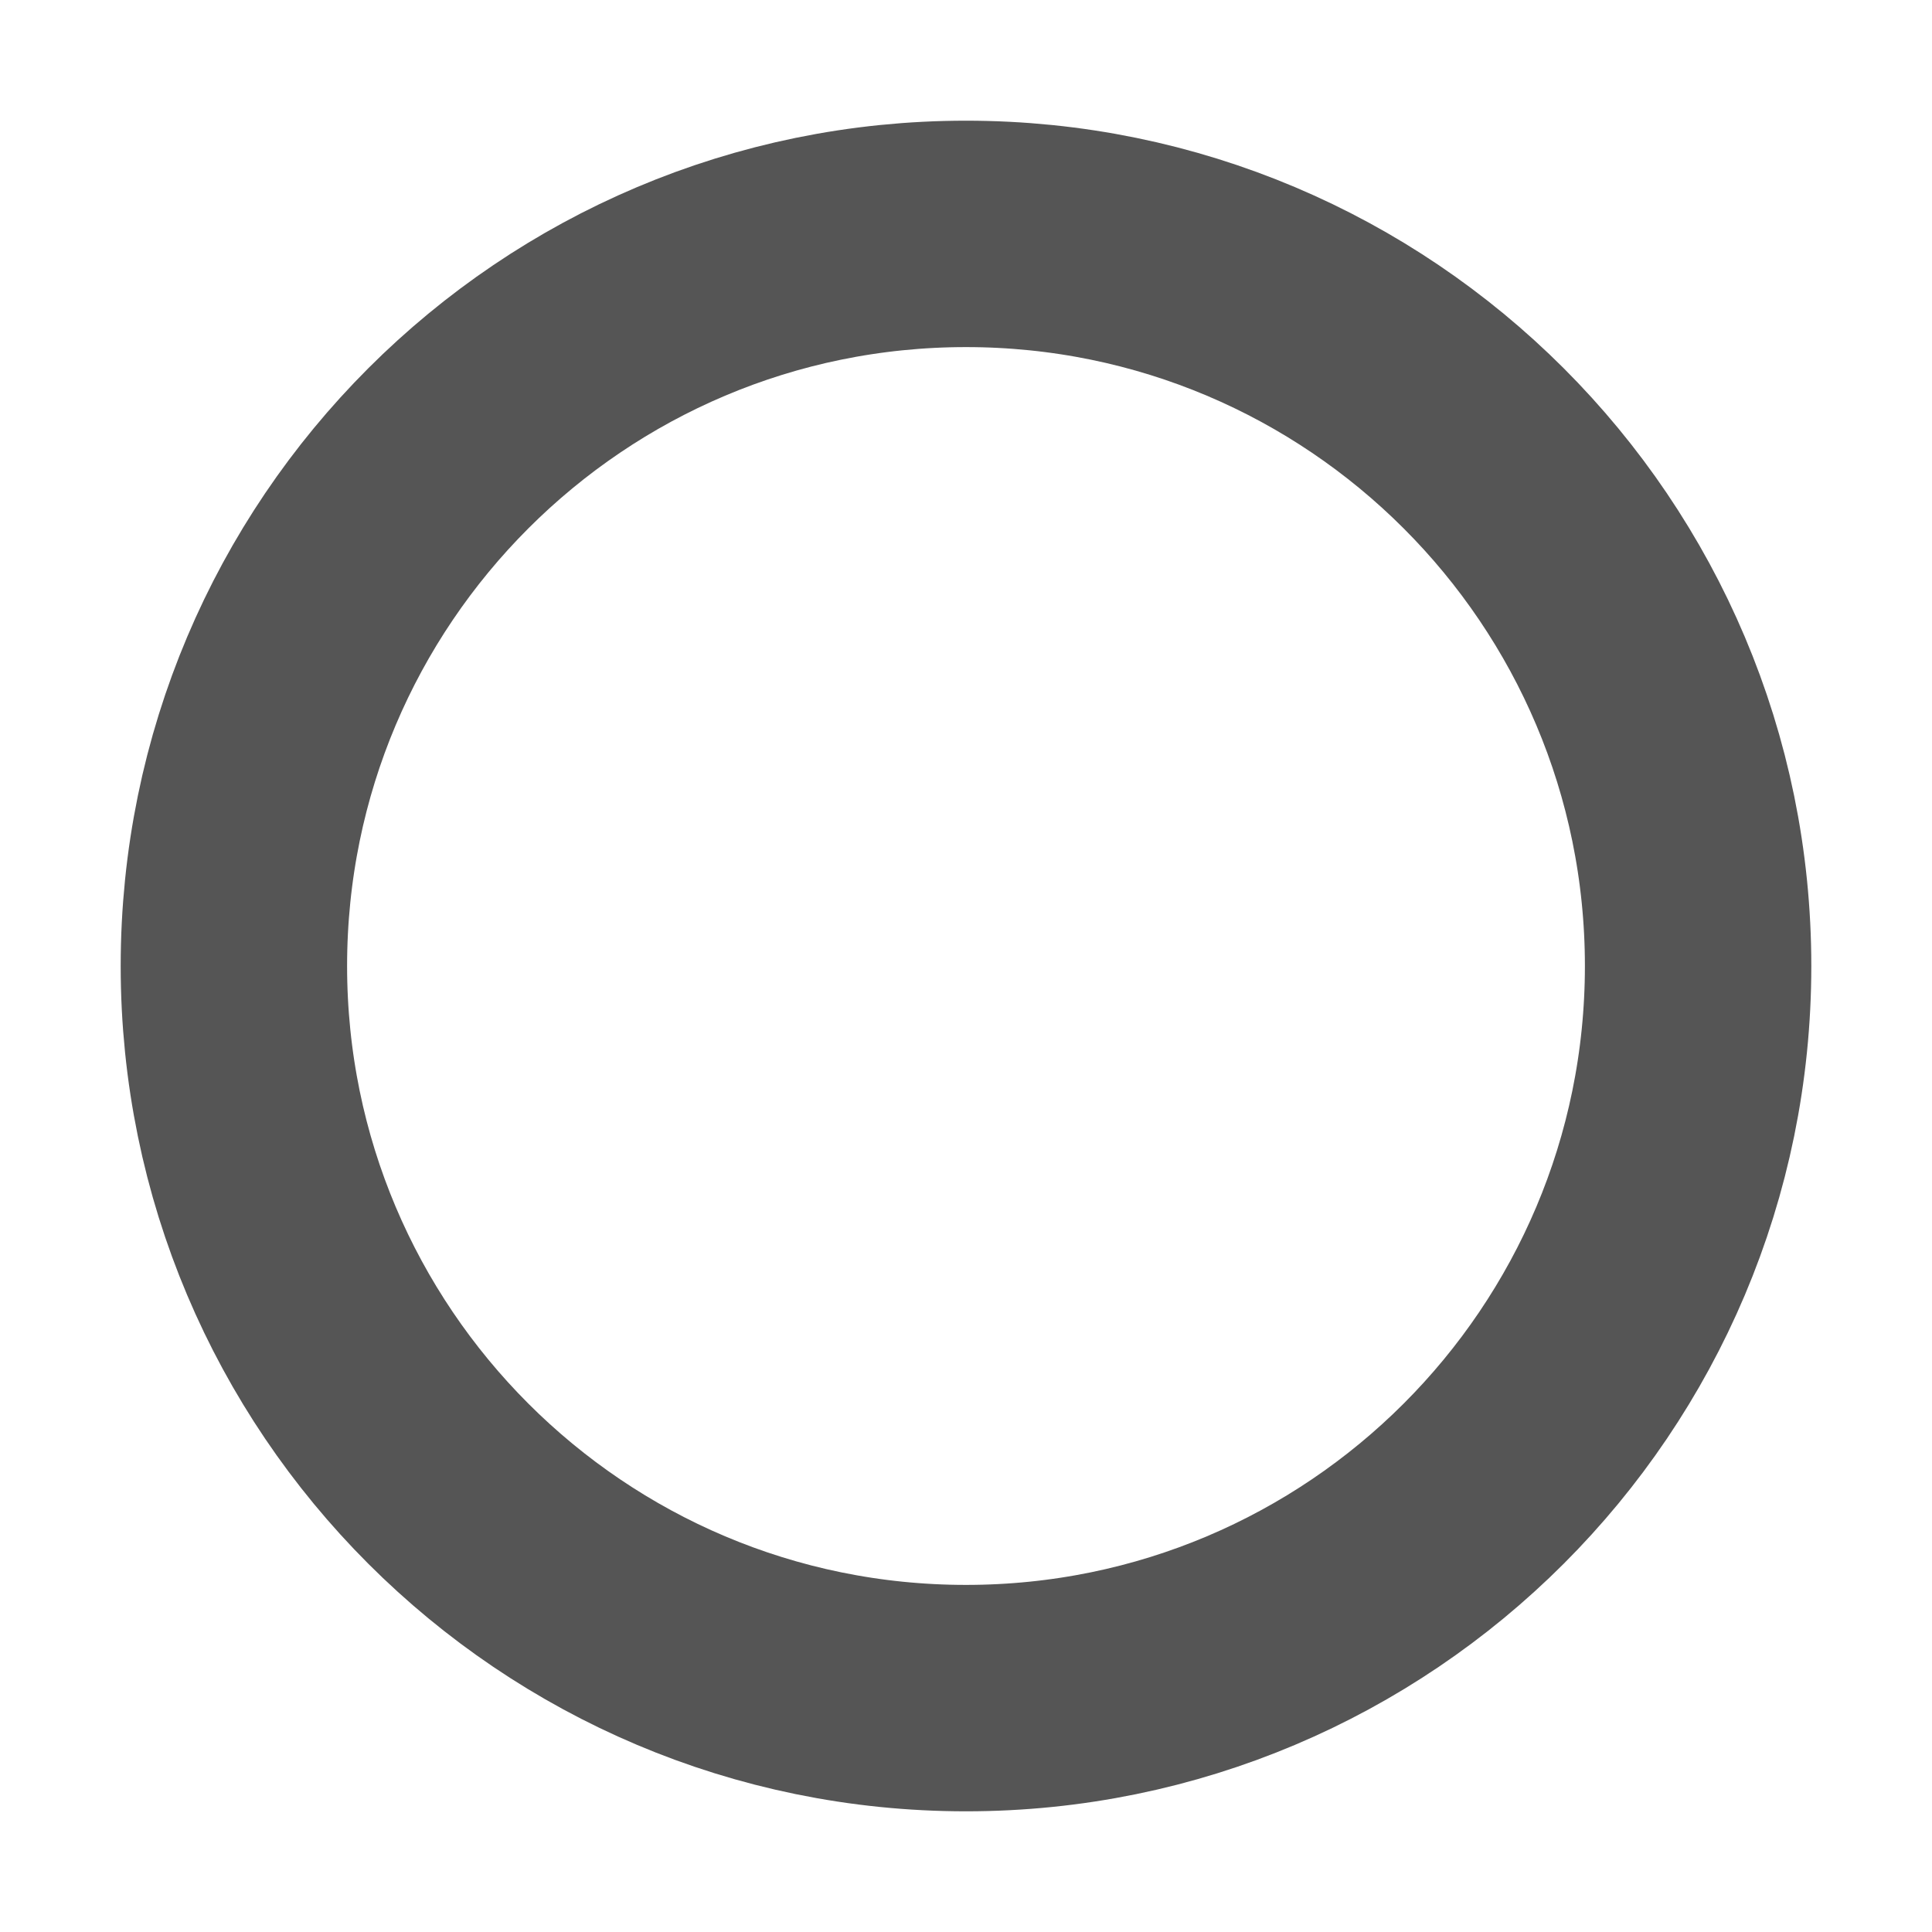
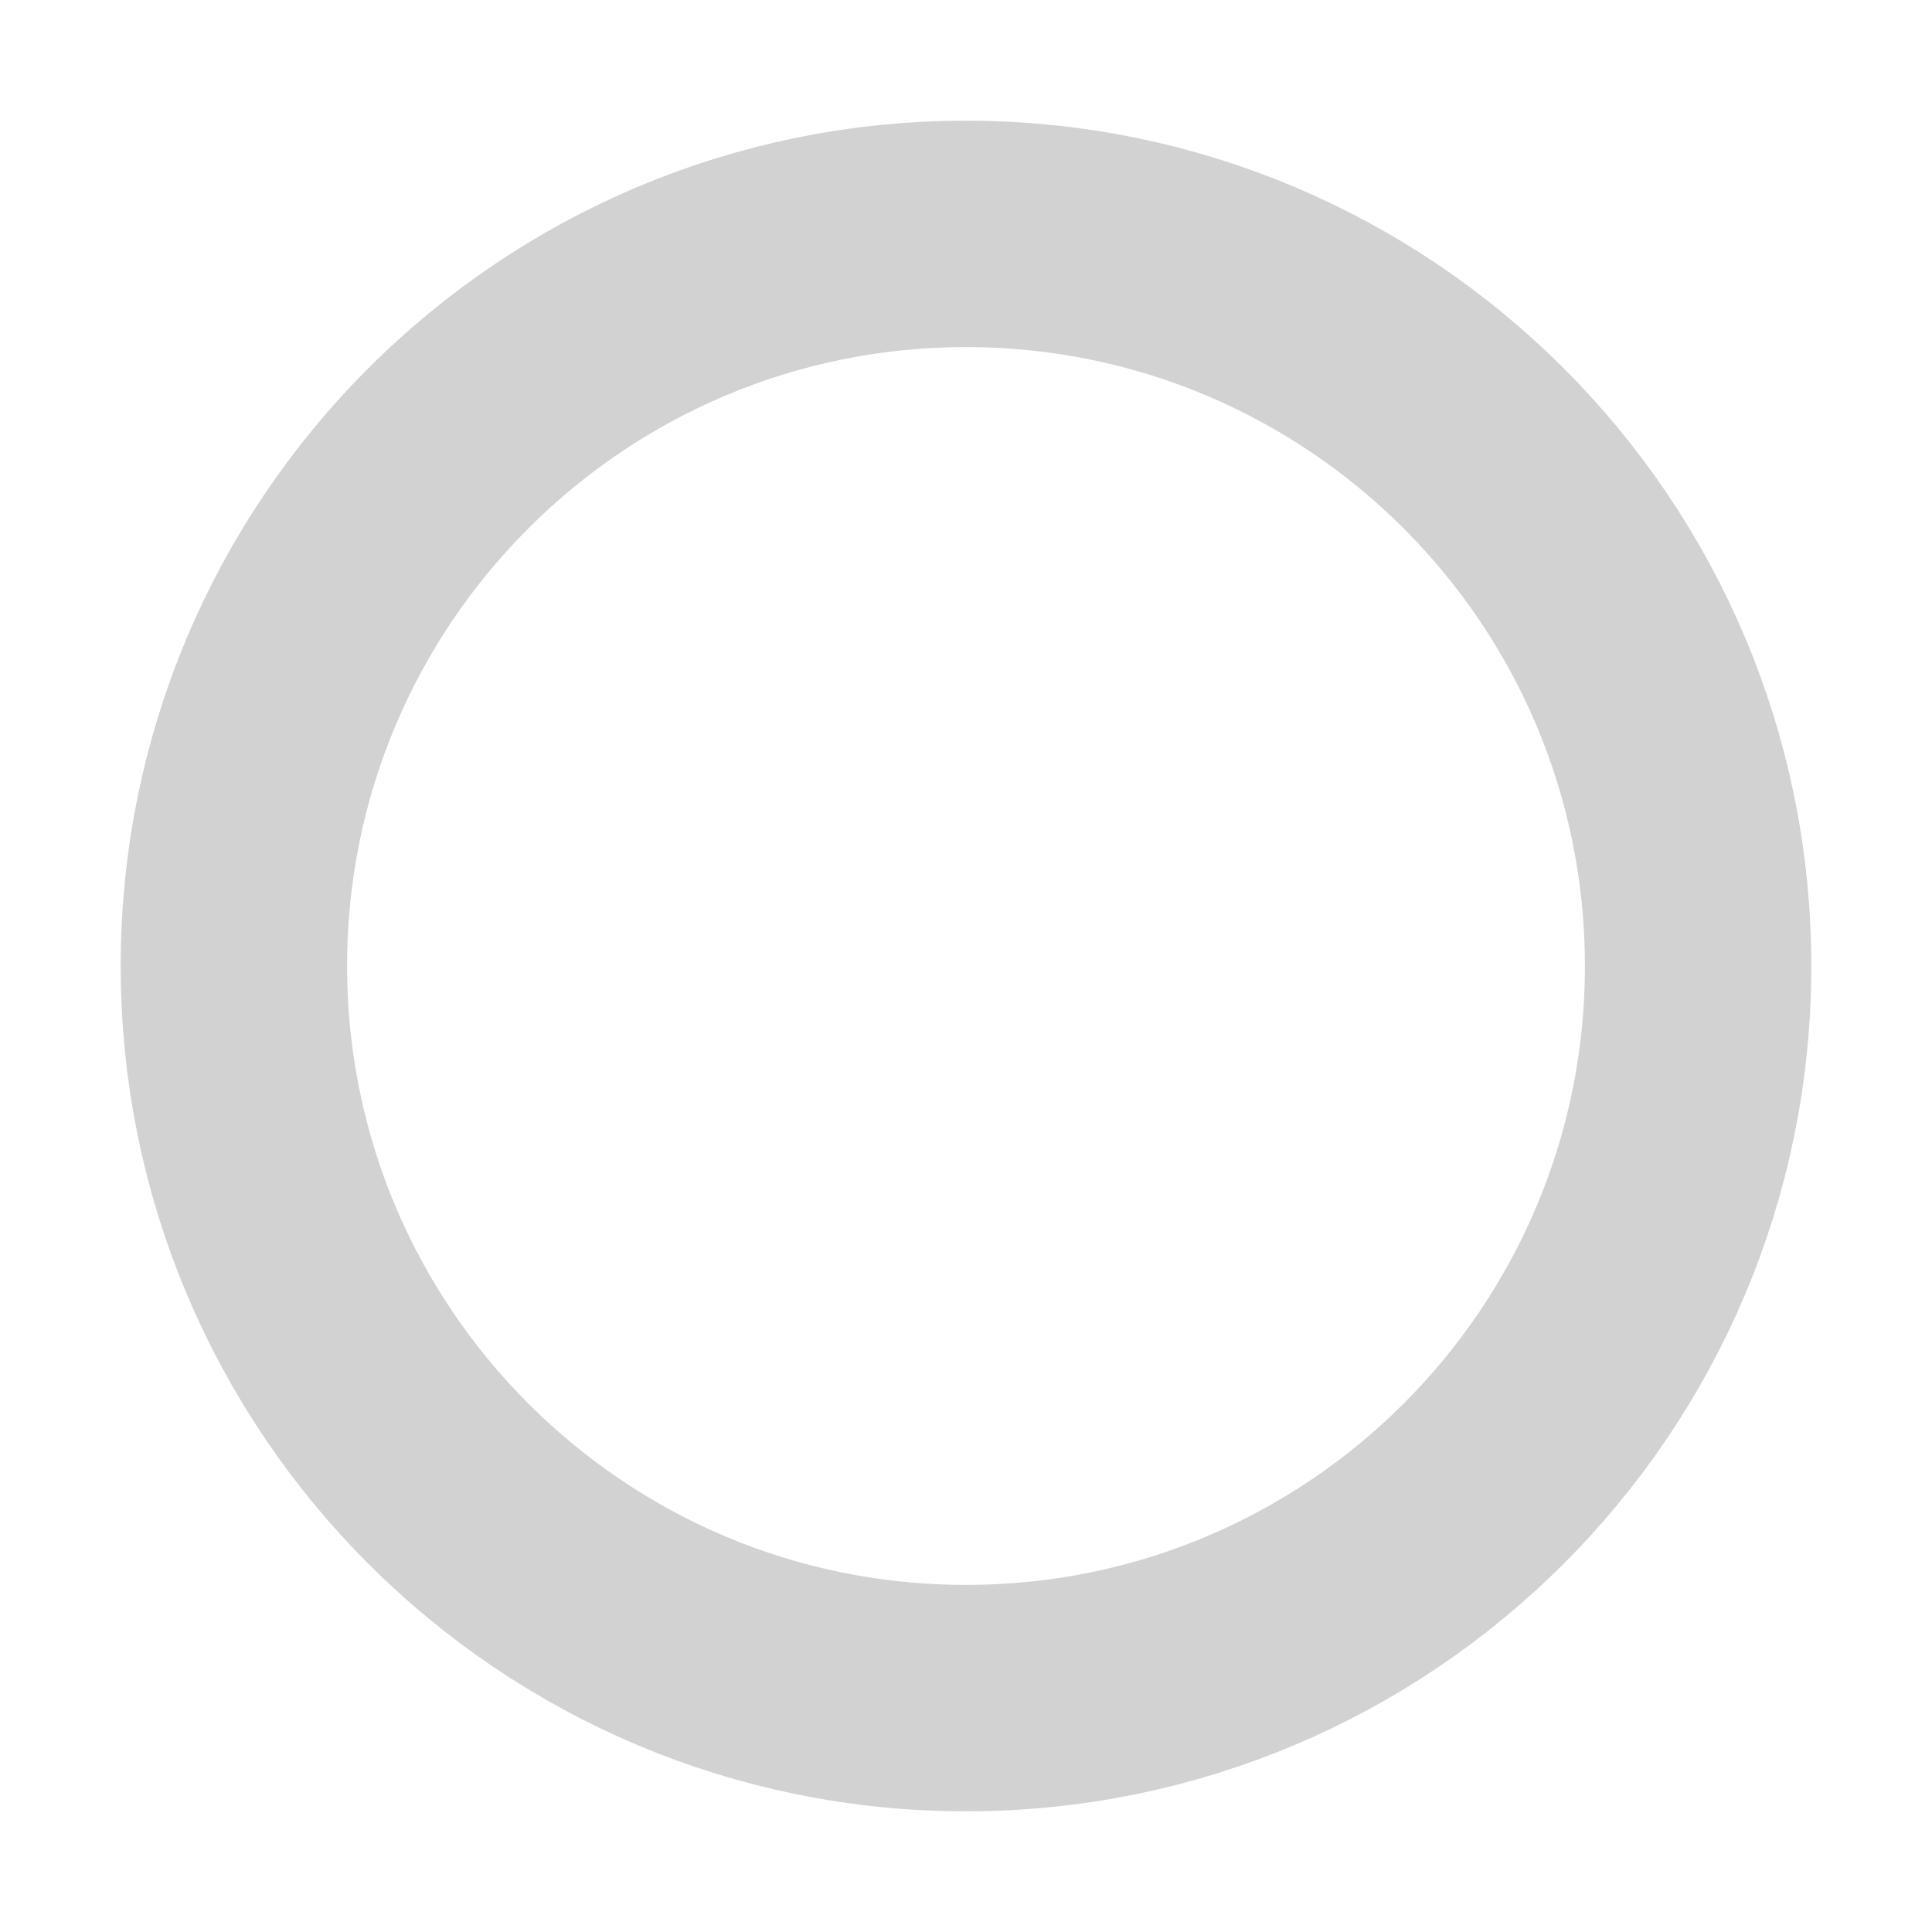
<svg xmlns="http://www.w3.org/2000/svg" width="16" height="16" viewBox="0 0 16 16" fill="none">
-   <circle cx="8" cy="8" r="6.063" stroke="#555555" stroke-width="1.875" stroke-linecap="round" stroke-linejoin="round" />
+   <circle cx="8" cy="8" r="6.063" stroke="#D2D2D2" stroke-width="1.875" stroke-linecap="round" stroke-linejoin="round" />
</svg>
